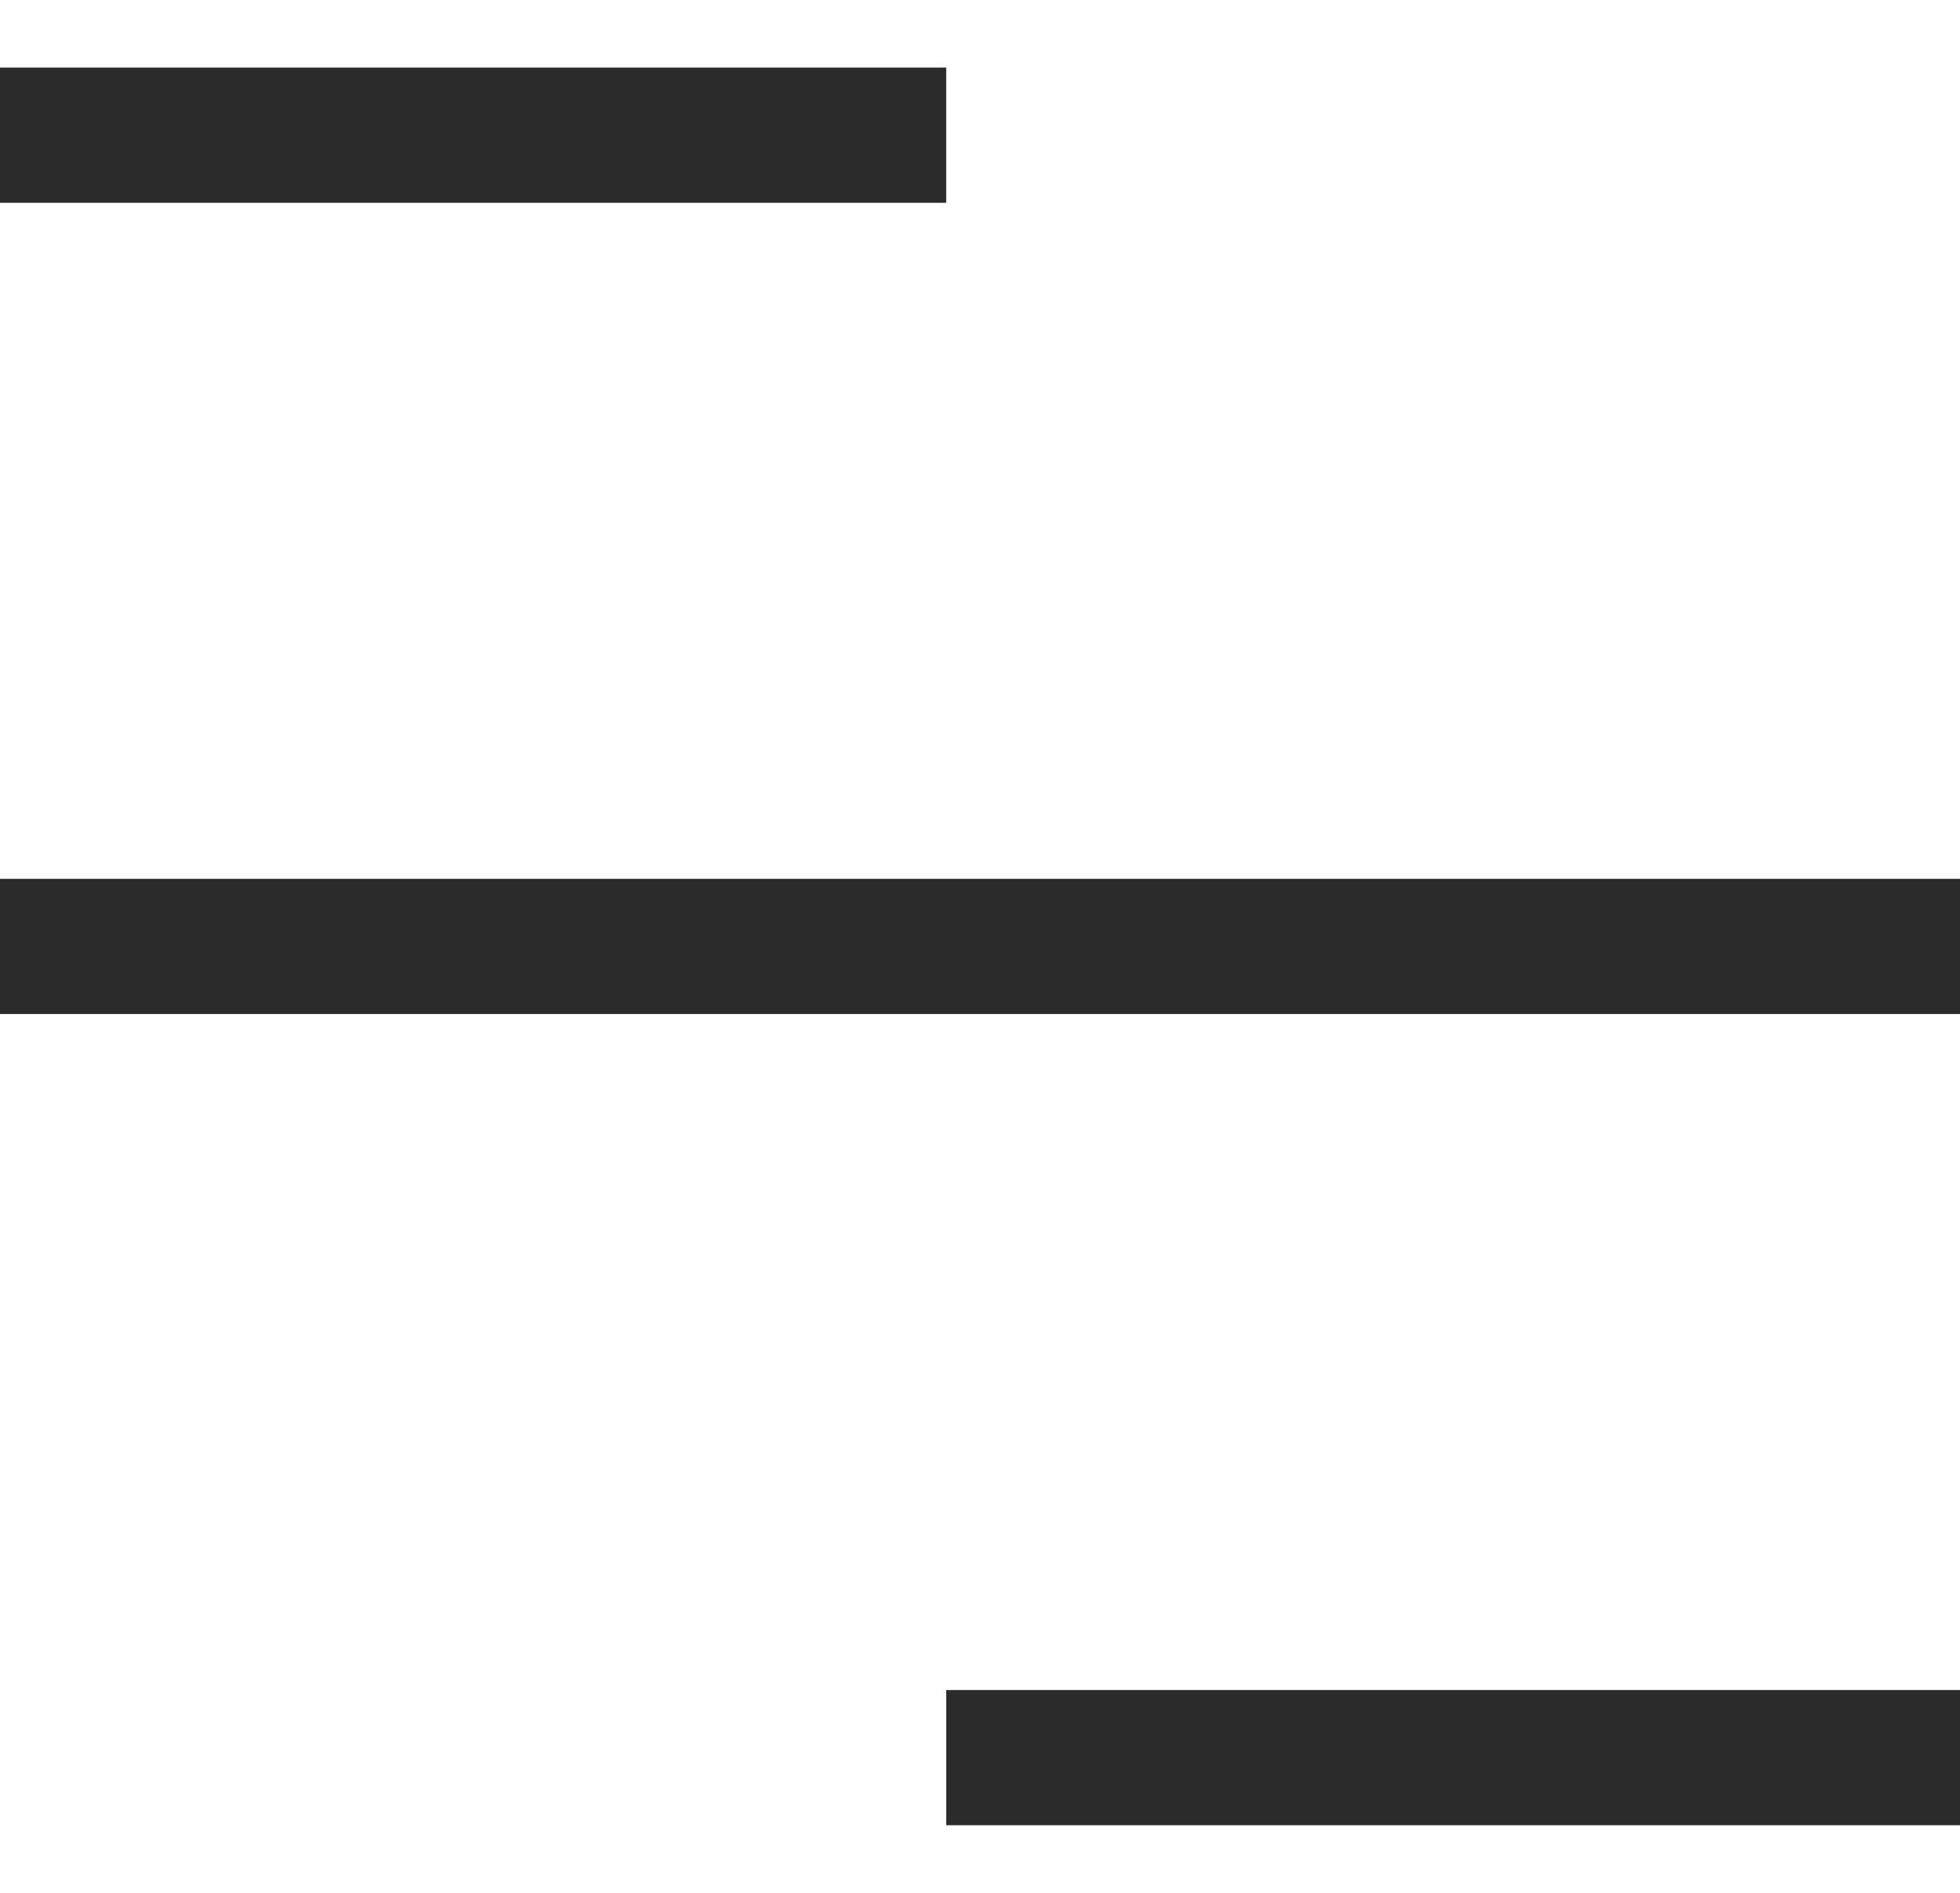
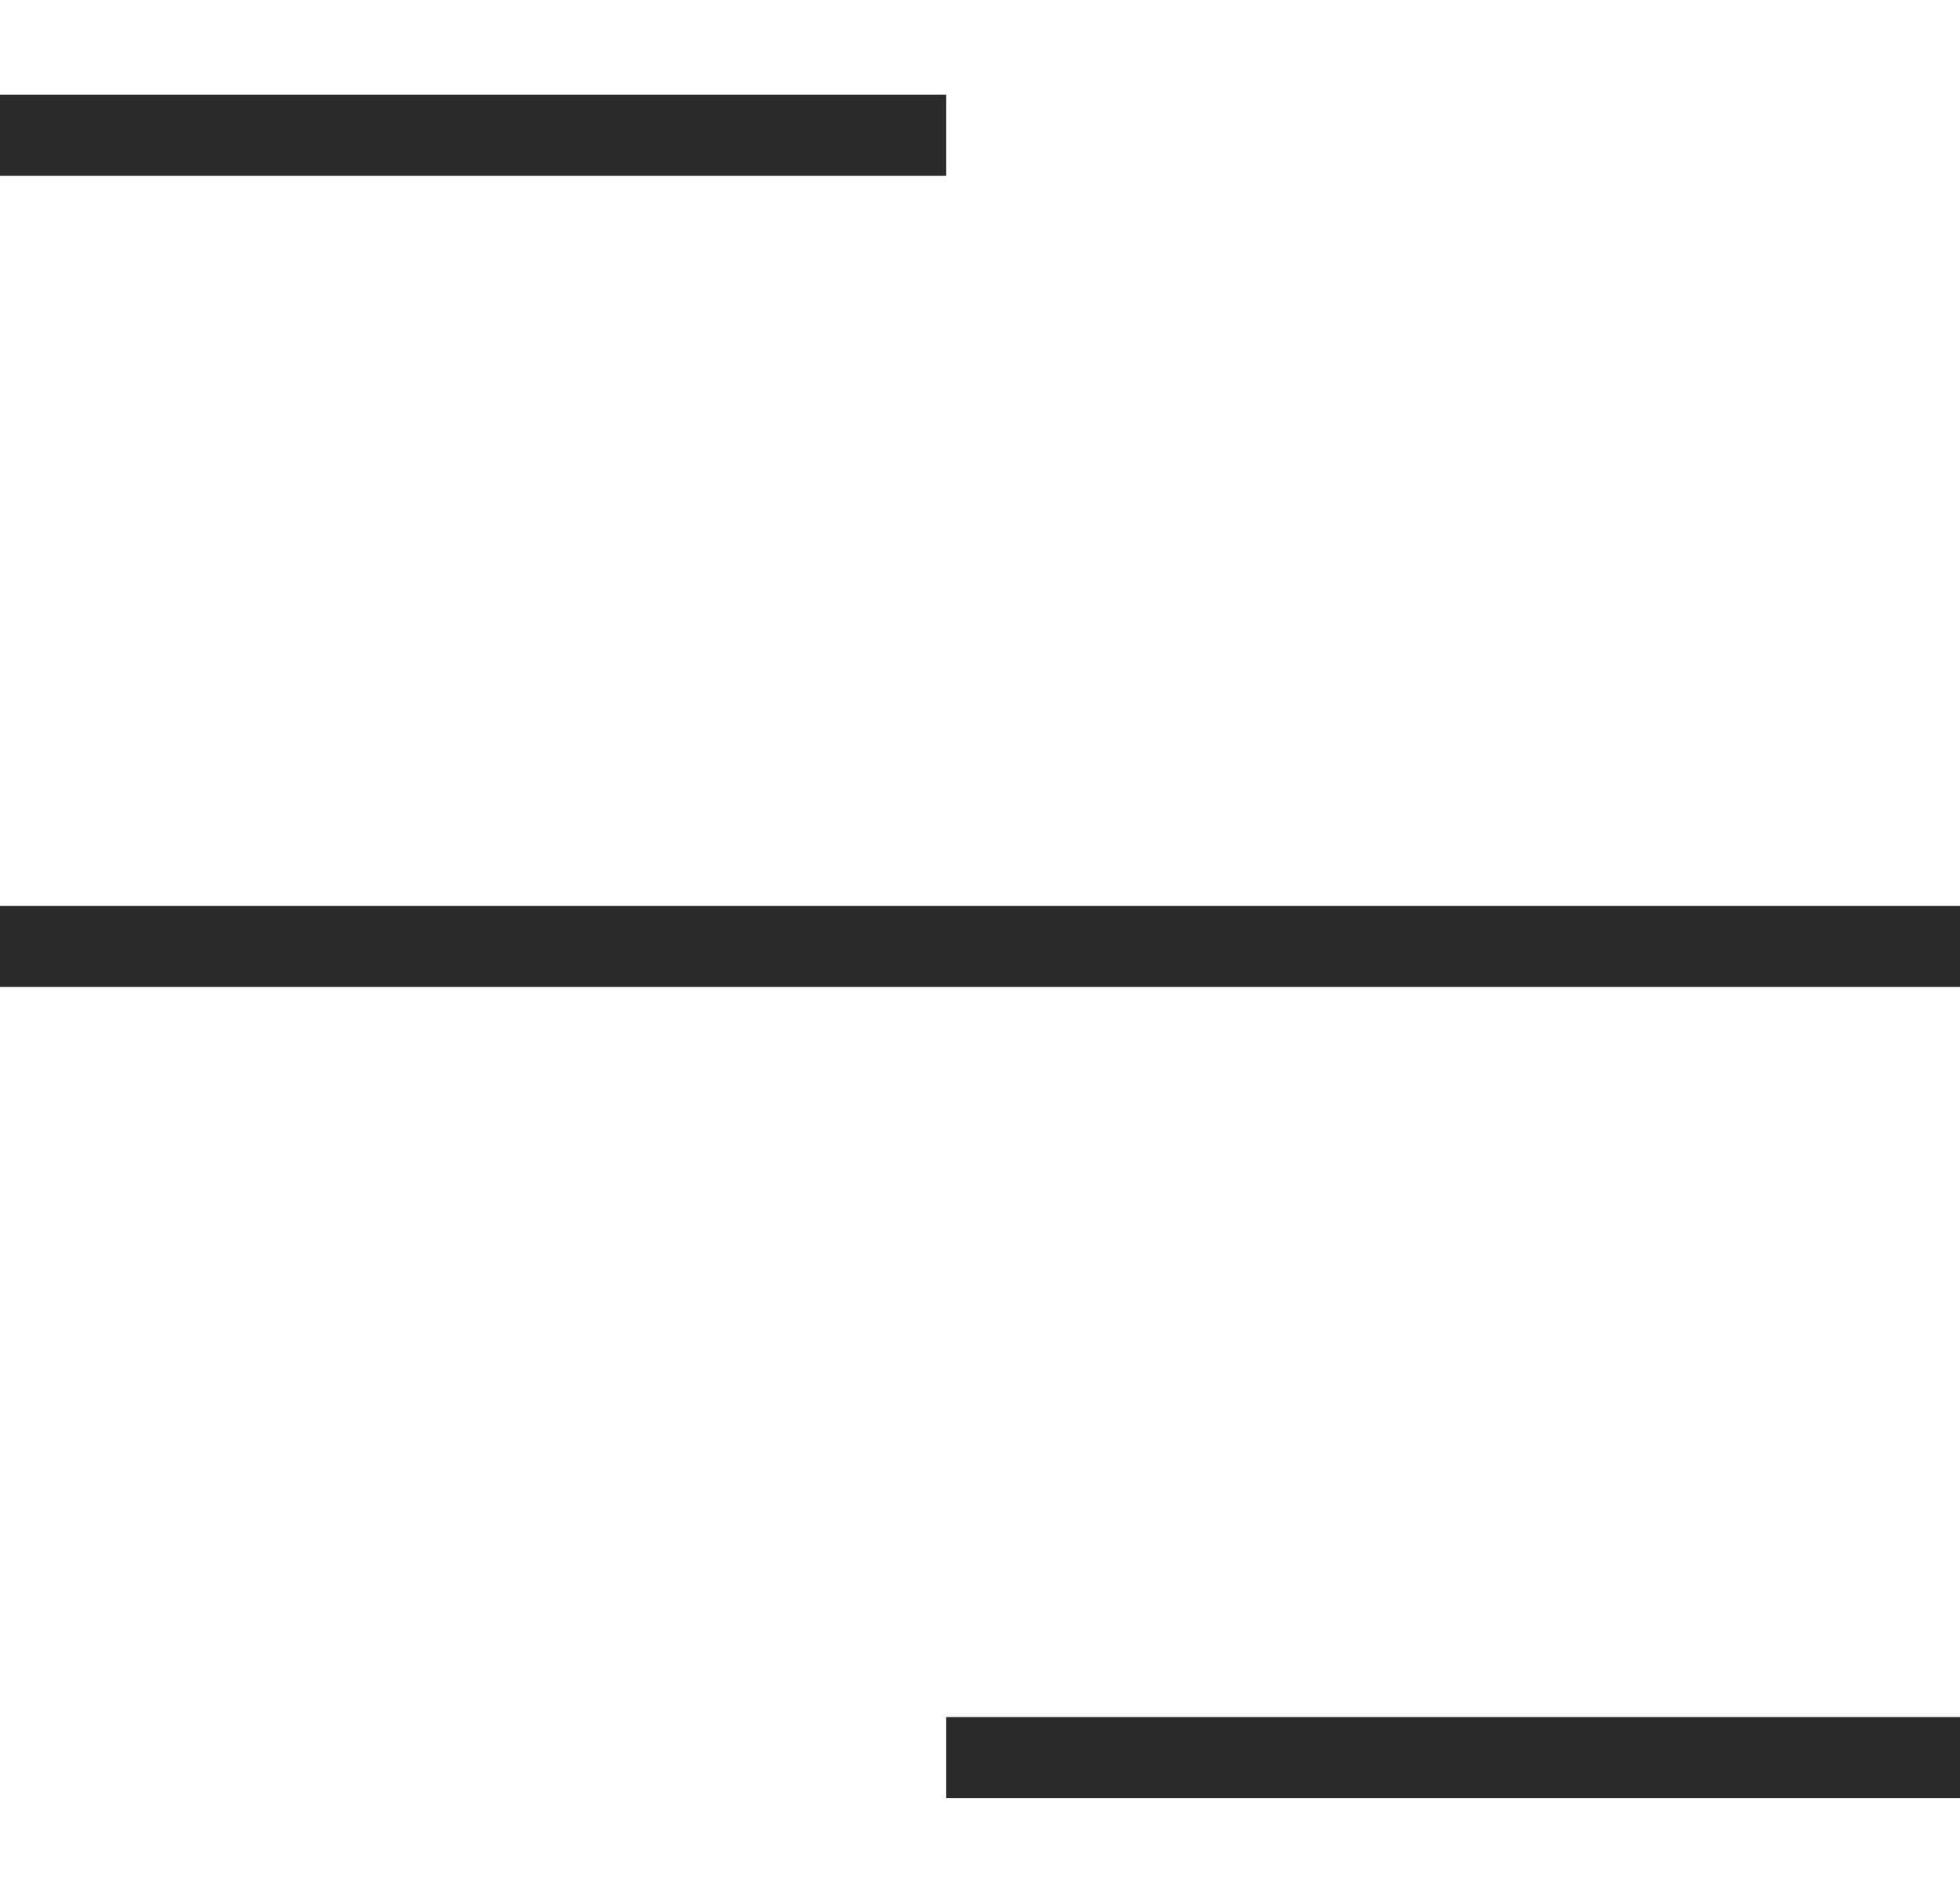
<svg xmlns="http://www.w3.org/2000/svg" width="29" height="28" viewBox="0 0 29 28" fill="none">
-   <path d="M0 2L14 2" stroke="#2B2B2B" stroke-width="2" />
-   <path d="M0 14L29 14" stroke="#2B2B2B" stroke-width="2" />
-   <path d="M14 26L29 26" stroke="#2B2B2B" stroke-width="2" />
+   <path d="M0 2L14 2" stroke="#2B2B2B" stroke-width="1.2" />
+   <path d="M0 14L29 14" stroke="#2B2B2B" stroke-width="1.2" />
+   <path d="M14 26L29 26" stroke="#2B2B2B" stroke-width="1.2" />
</svg>
